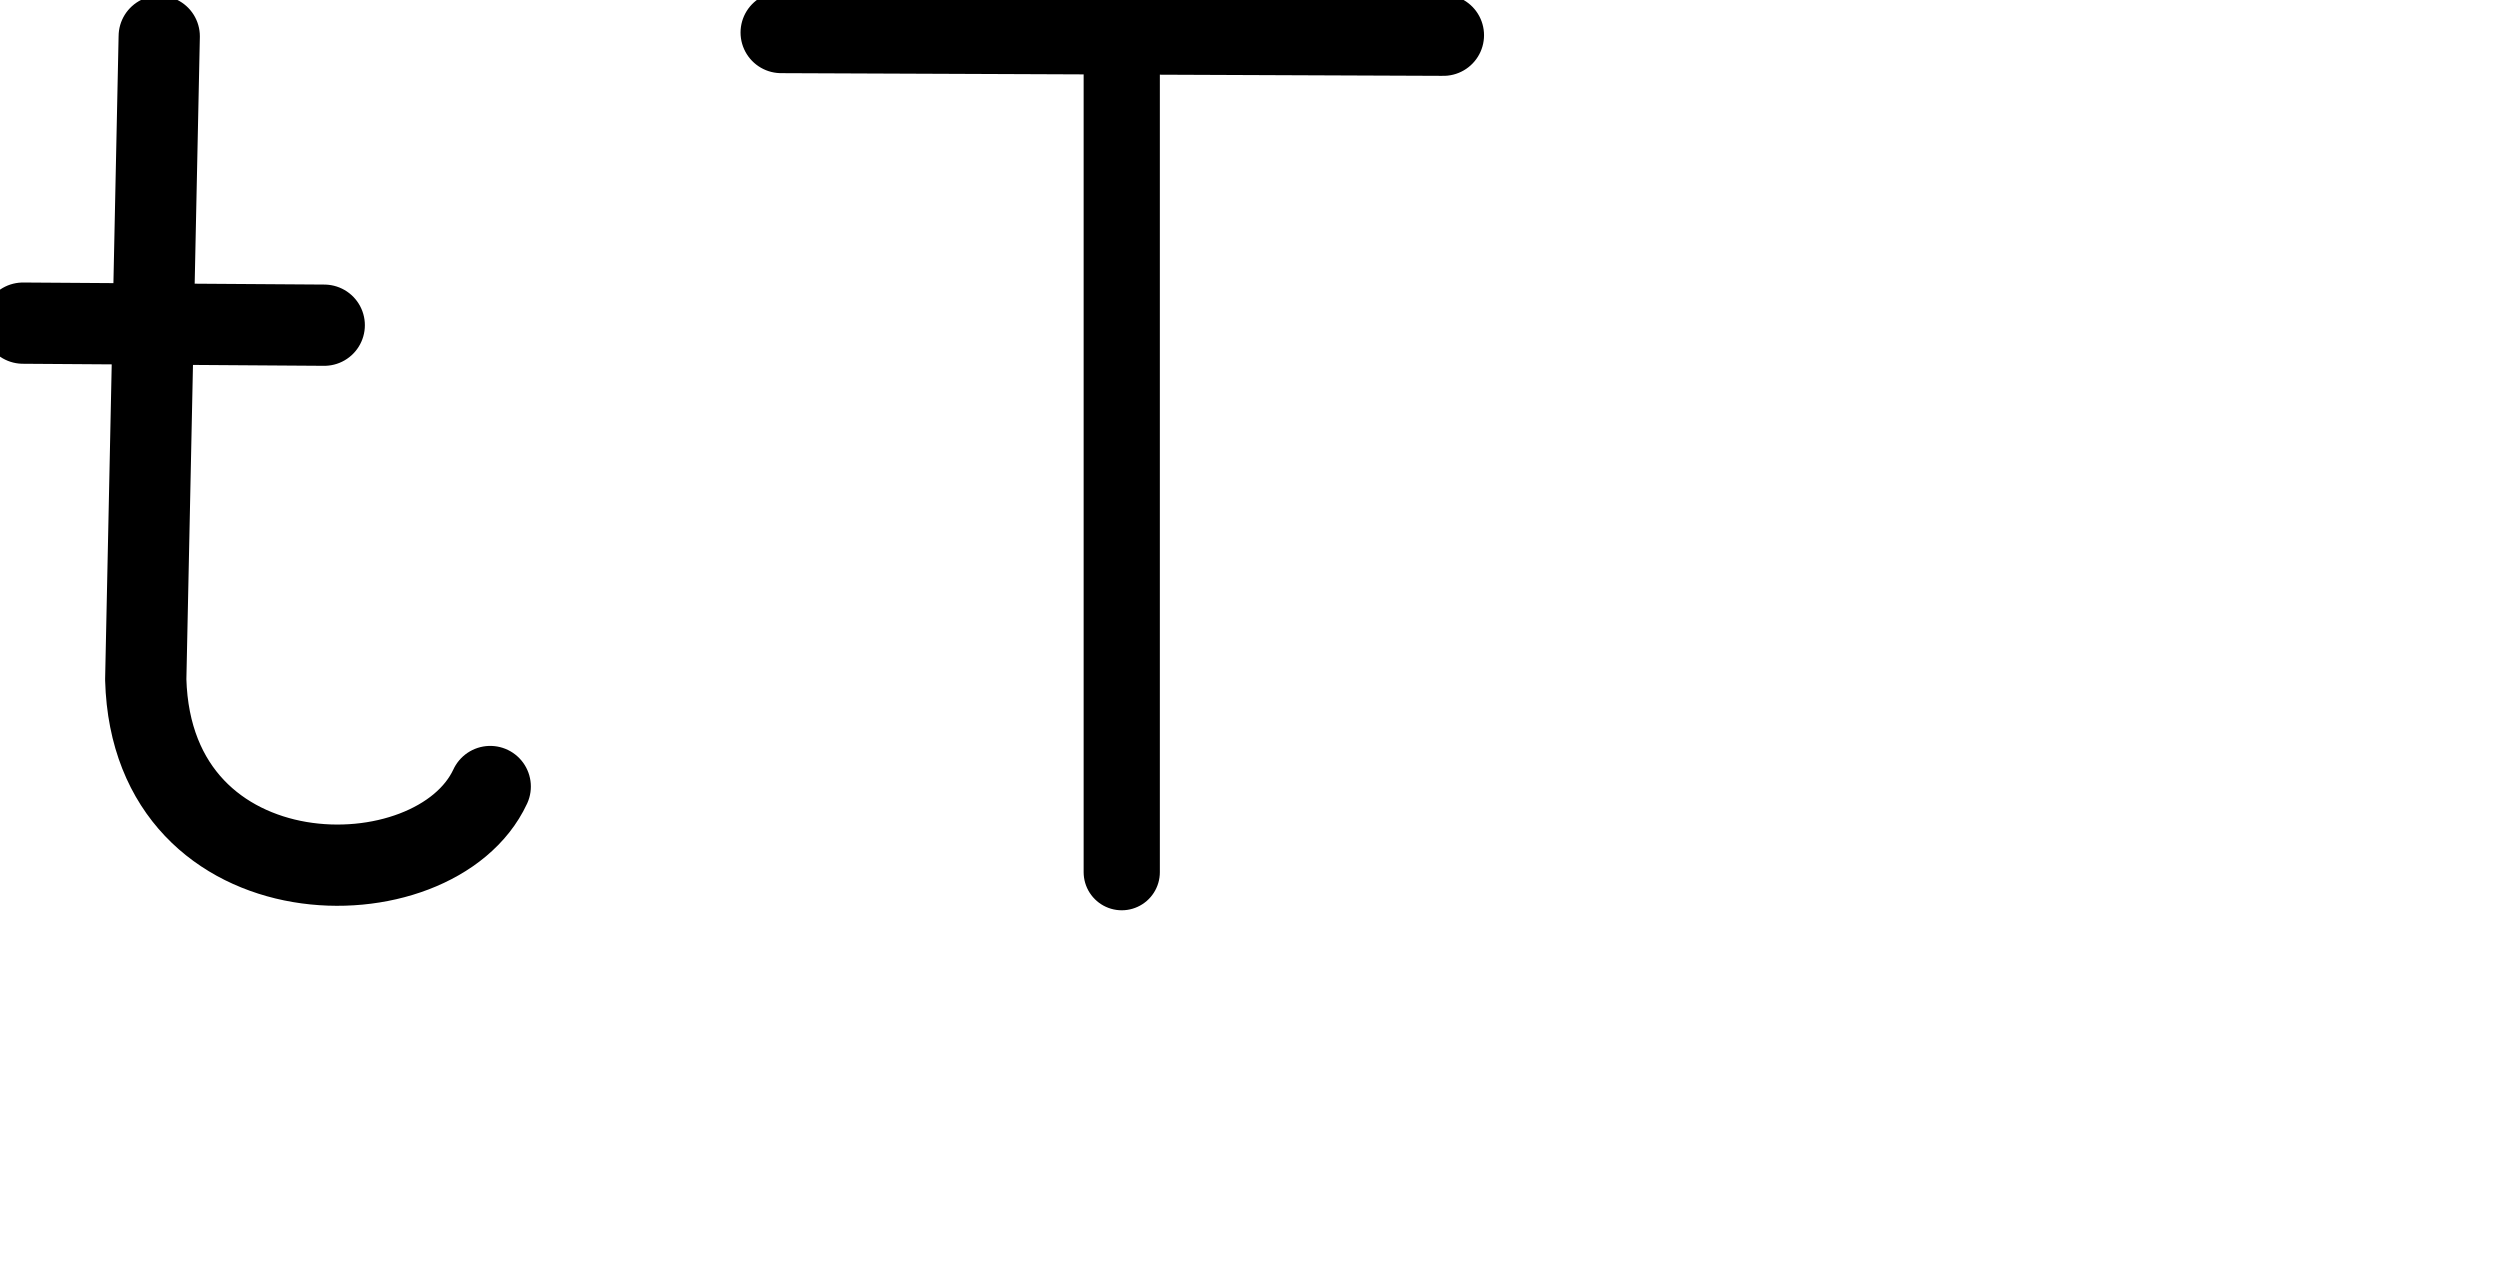
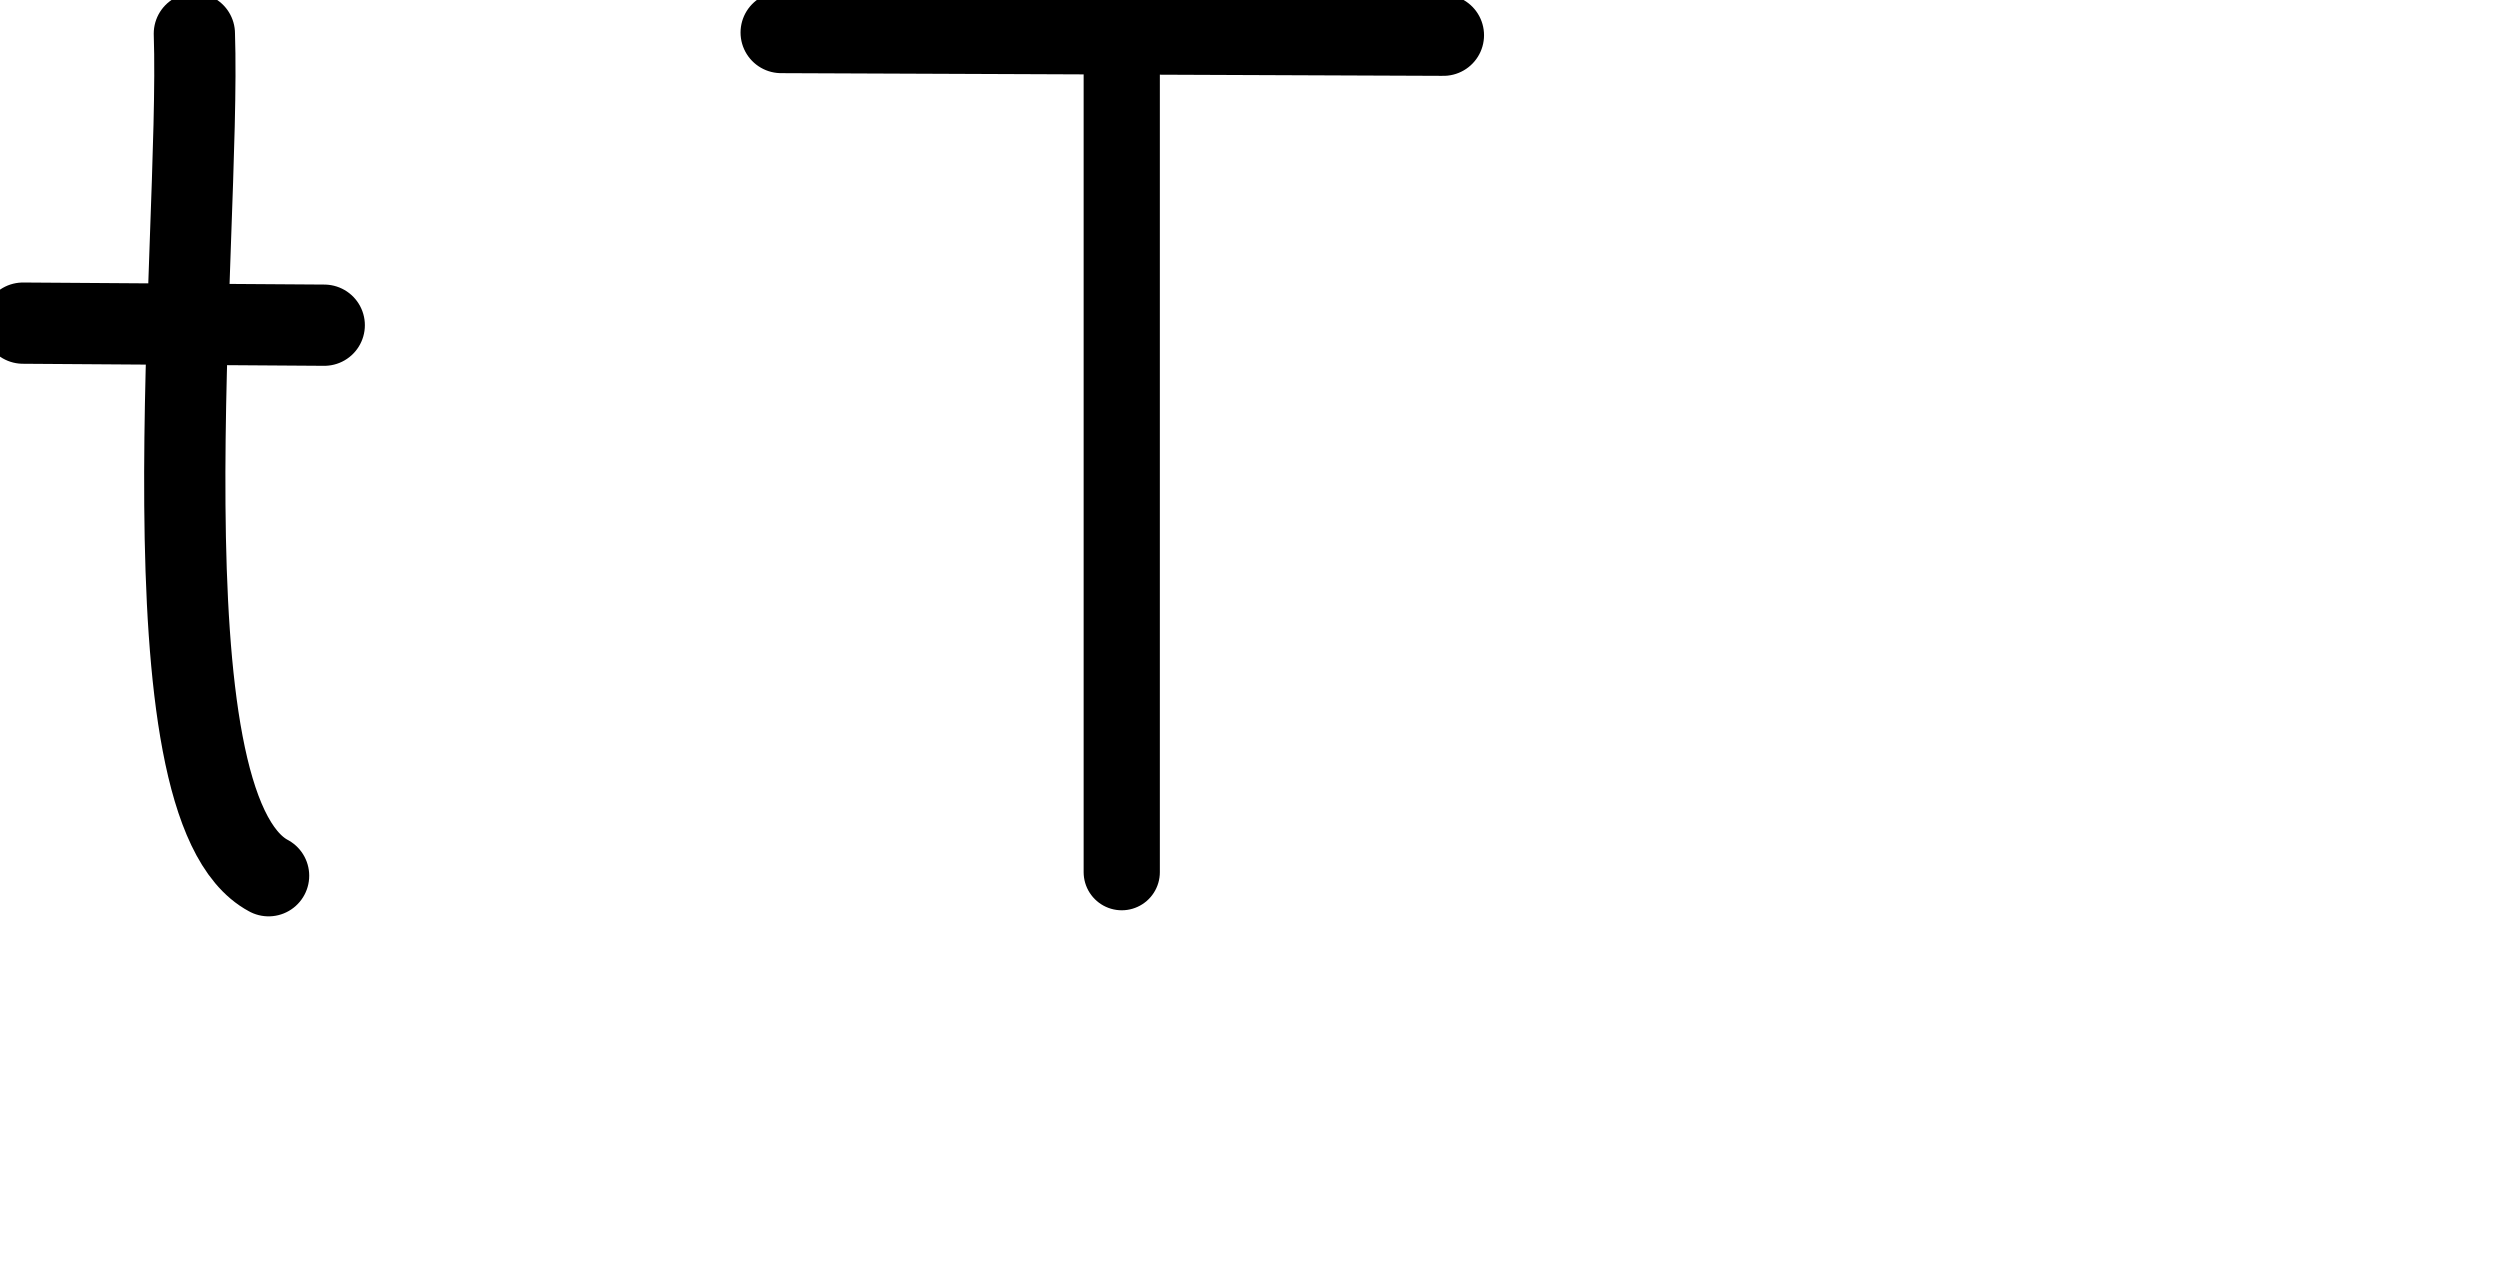
<svg xmlns="http://www.w3.org/2000/svg" version="1.1" id="svg2992" height="2048" width="4000">
  <defs id="defs5498" />
  <g transform="translate(5944.954,1347.694)" id="layer1">
    <g id="layer1-6" transform="translate(-14814.53,16.04333)">
-       <path id="path5525-4" d="m 9124.343,-1305.682 -21.575,1029.27 c 10.014,360.675 463.13,360.675 551.181,171.121" style="fill:none;fill-rule:evenodd;stroke:#000000;stroke-width:130;stroke-linecap:round;stroke-linejoin:round;stroke-miterlimit:4;stroke-dasharray:none;stroke-opacity:1" />
+       <path id="path5525-4" d="m 9180.565,-1310.007 c 10.821,327.015 -90.979,1235.602 118.75,1347.435" style="fill:none;fill-rule:evenodd;stroke:#000000;stroke-width:130;stroke-linecap:round;stroke-linejoin:round;stroke-miterlimit:4;stroke-dasharray:none;stroke-opacity:1" />
      <path id="path5527-5" d="m 8906.364,-846.721 482,3.299" style="fill:none;fill-rule:evenodd;stroke:#000000;stroke-width:130;stroke-linecap:round;stroke-linejoin:round;stroke-miterlimit:4;stroke-dasharray:none;stroke-opacity:1" />
      <path style="fill:none;fill-rule:evenodd;stroke:#000000;stroke-width:130;stroke-linecap:round;stroke-linejoin:round;stroke-miterlimit:4;stroke-dasharray:none;stroke-opacity:1" d="m 10119.447,-1311.698 1059.578,4.325" id="path4140" />
      <path style="fill:none;fill-rule:evenodd;stroke:#000000;stroke-width:121.94;stroke-linecap:round;stroke-linejoin:round;stroke-miterlimit:4;stroke-dasharray:none;stroke-opacity:1" d="m 10664.373,-1243.986 0,1275.732" id="path4142" />
    </g>
  </g>
</svg>
